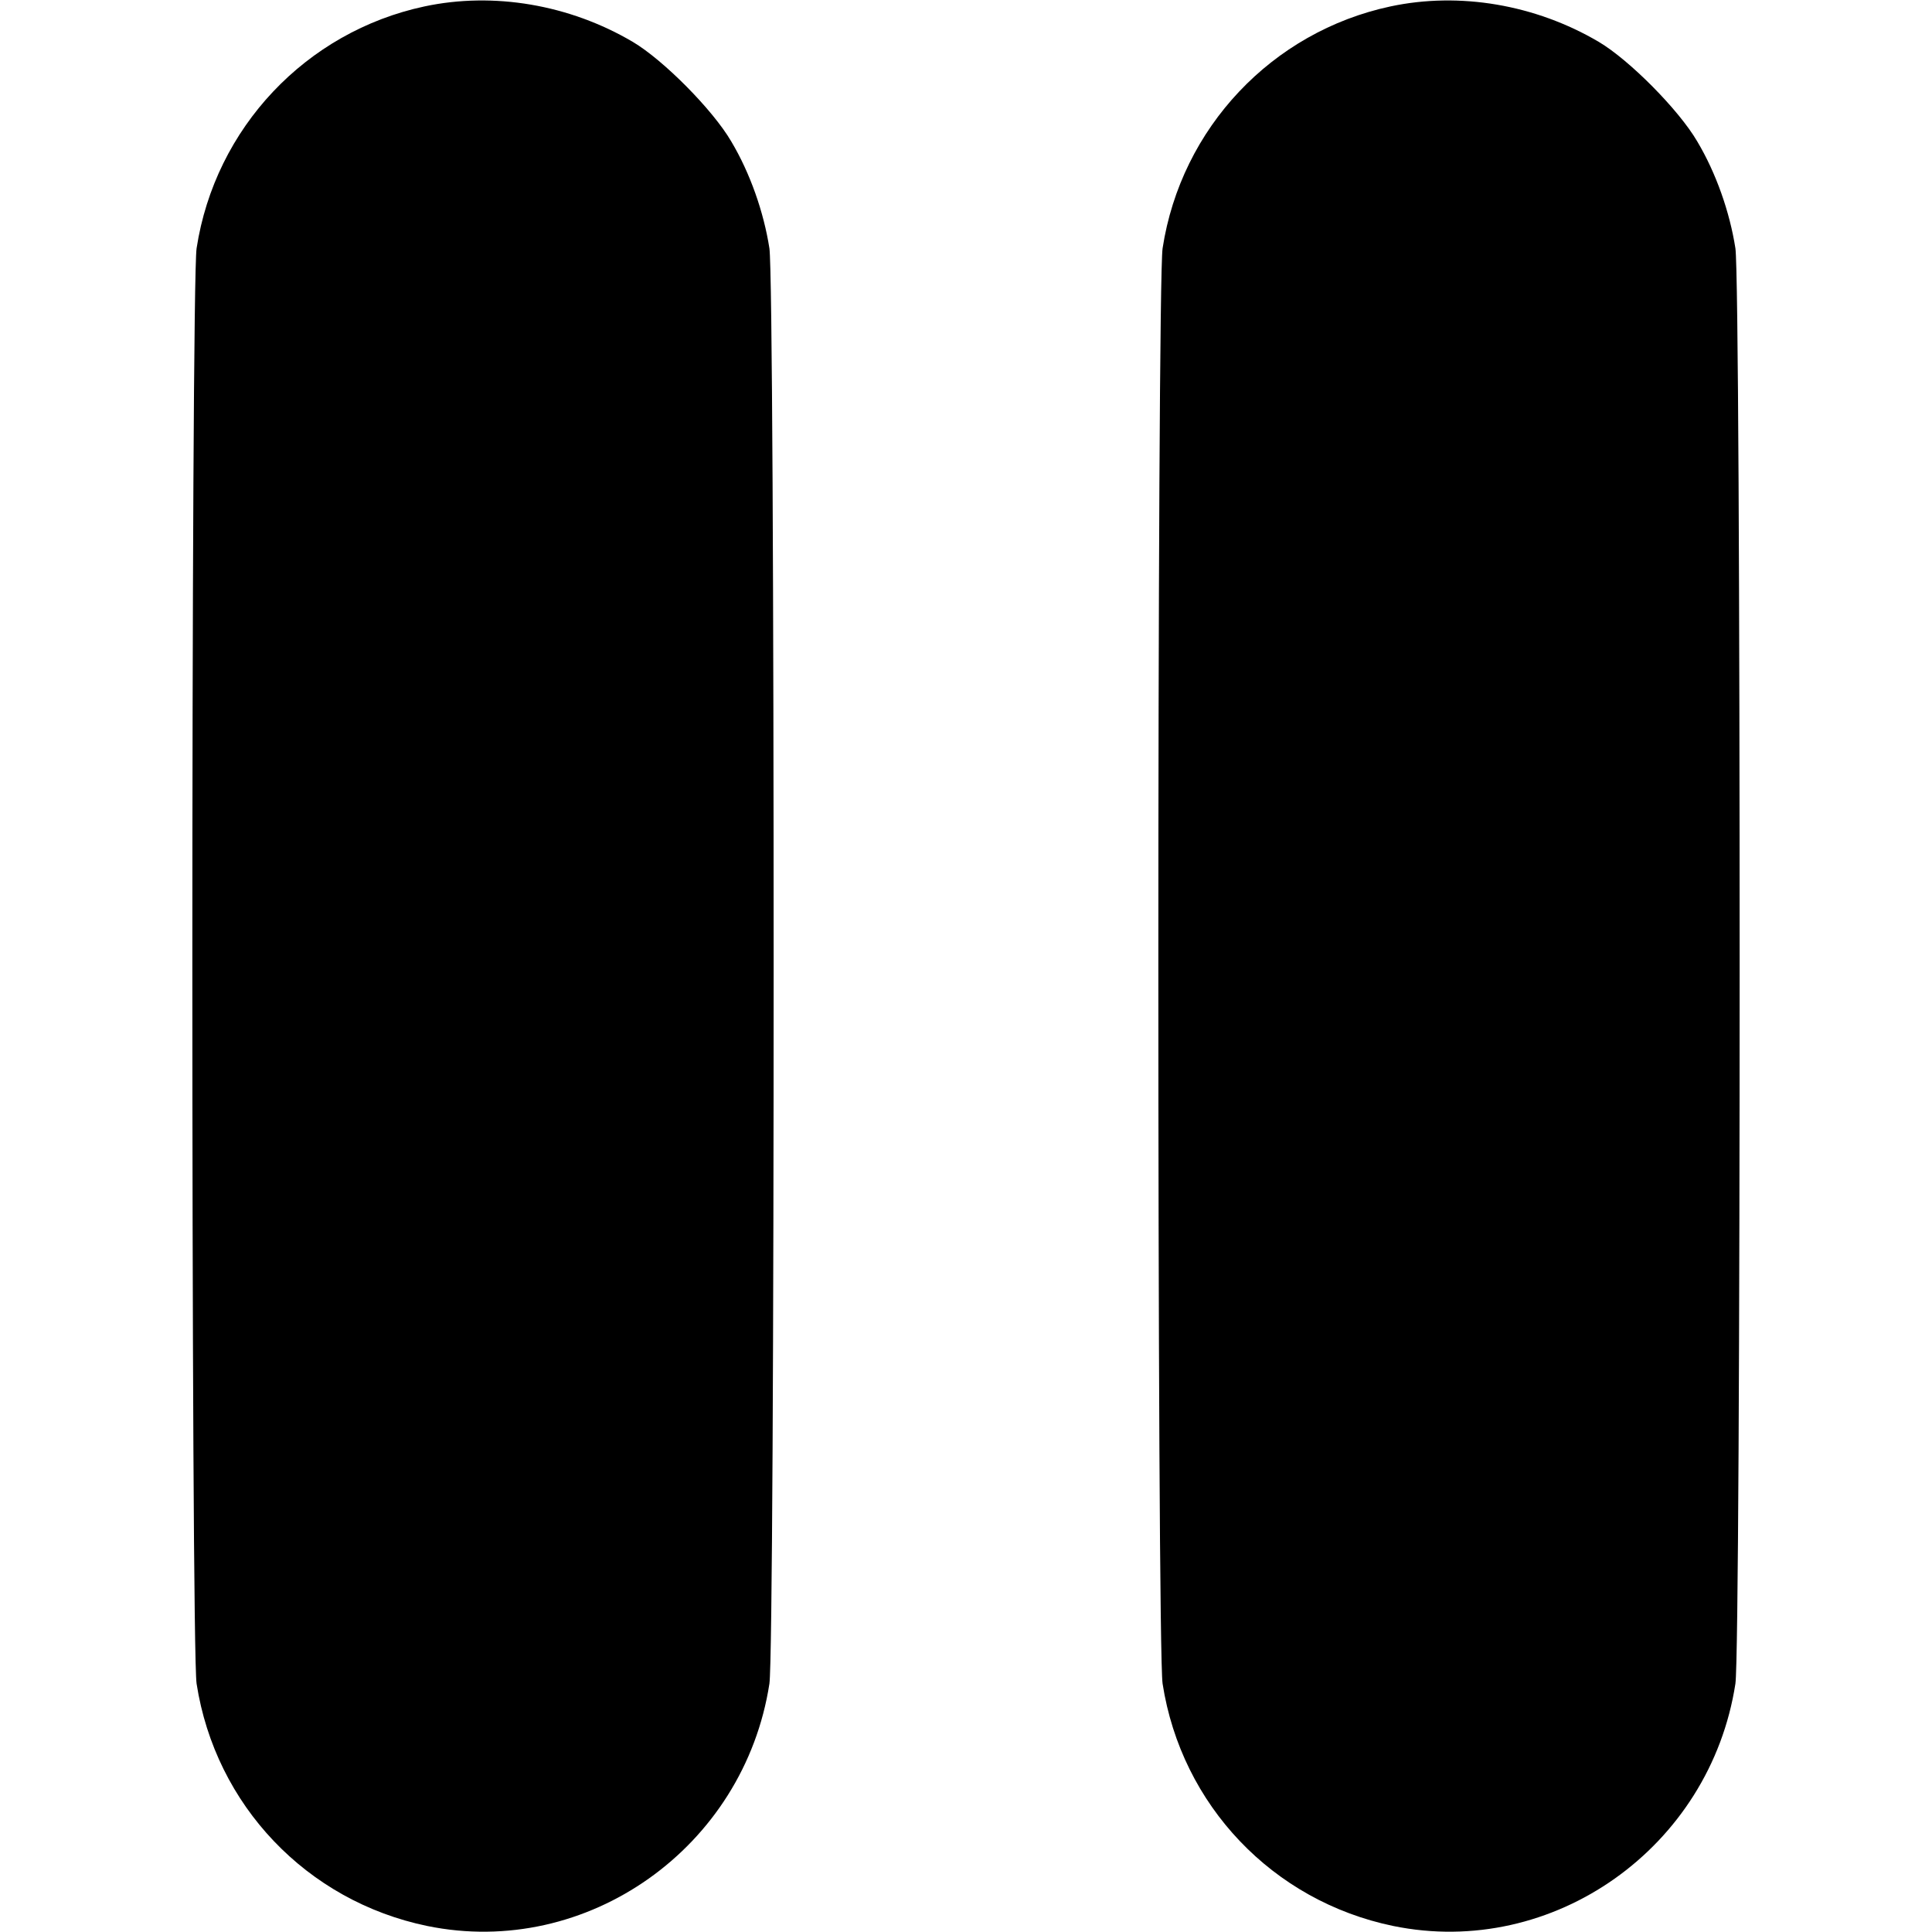
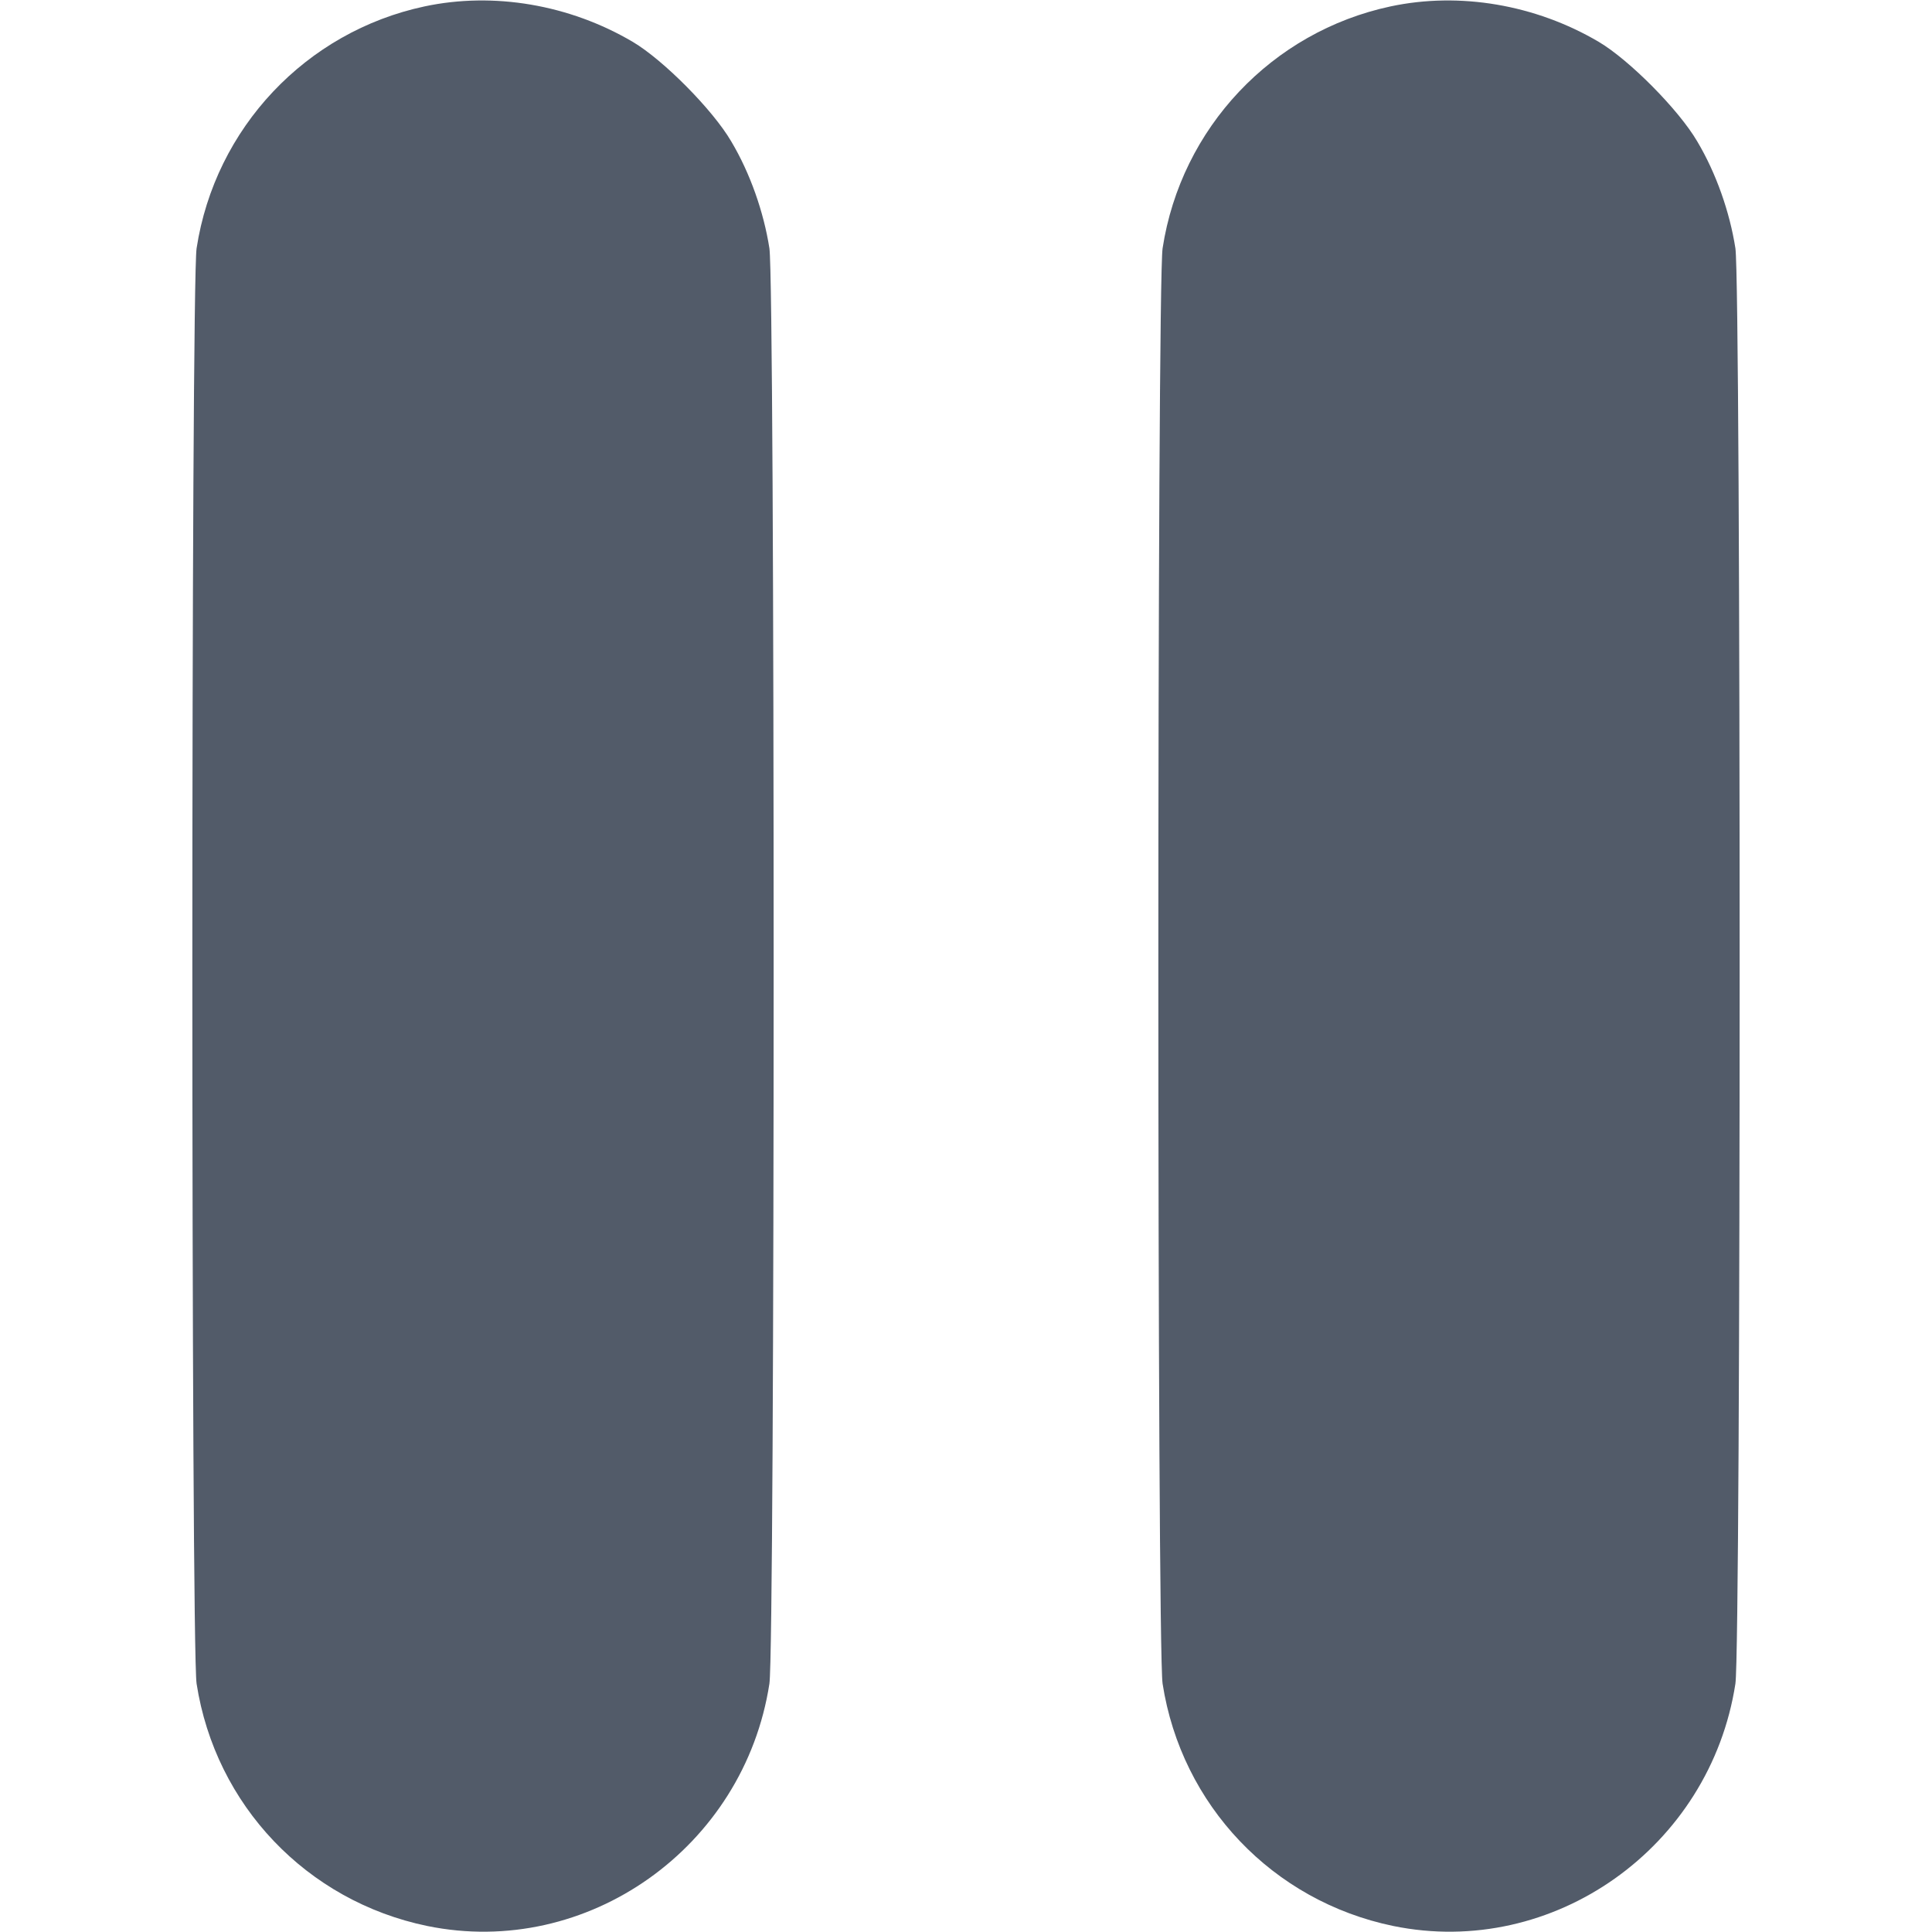
<svg xmlns="http://www.w3.org/2000/svg" version="1.0" width="512pt" height="512pt" viewBox="0 0 512 512" preserveAspectRatio="xMidYMid meet">
-   <g transform="translate(0,512) scale(0.1,-0.1)" fill="#000000" stroke="none">
+   <g transform="translate(0,512) scale(0.1,-0.1)" fill="#525b69" stroke="none">
    <path d="M1125 5103 c-314 -67 -555 -322 -604 -641 -15 -99 -15 -3705 0 -3804 50 -322 292 -576 611 -642 424 -87 840 208 907 642 15 99 15 3705 0 3804 -15 96 -51 199 -101 283 -49 84 -180 216 -261 264 -168 99 -369 133 -552 94z" />
    <path d="M3685 5103 c-314 -67 -555 -322 -604 -641 -15 -99 -15 -3705 0 -3804 50 -322 292 -576 611 -642 424 -87 840 208 907 642 15 99 15 3705 0 3804 -15 96 -51 199 -101 283 -49 84 -180 216 -261 264 -168 99 -369 133 -552 94z" />
  </g>
</svg>
